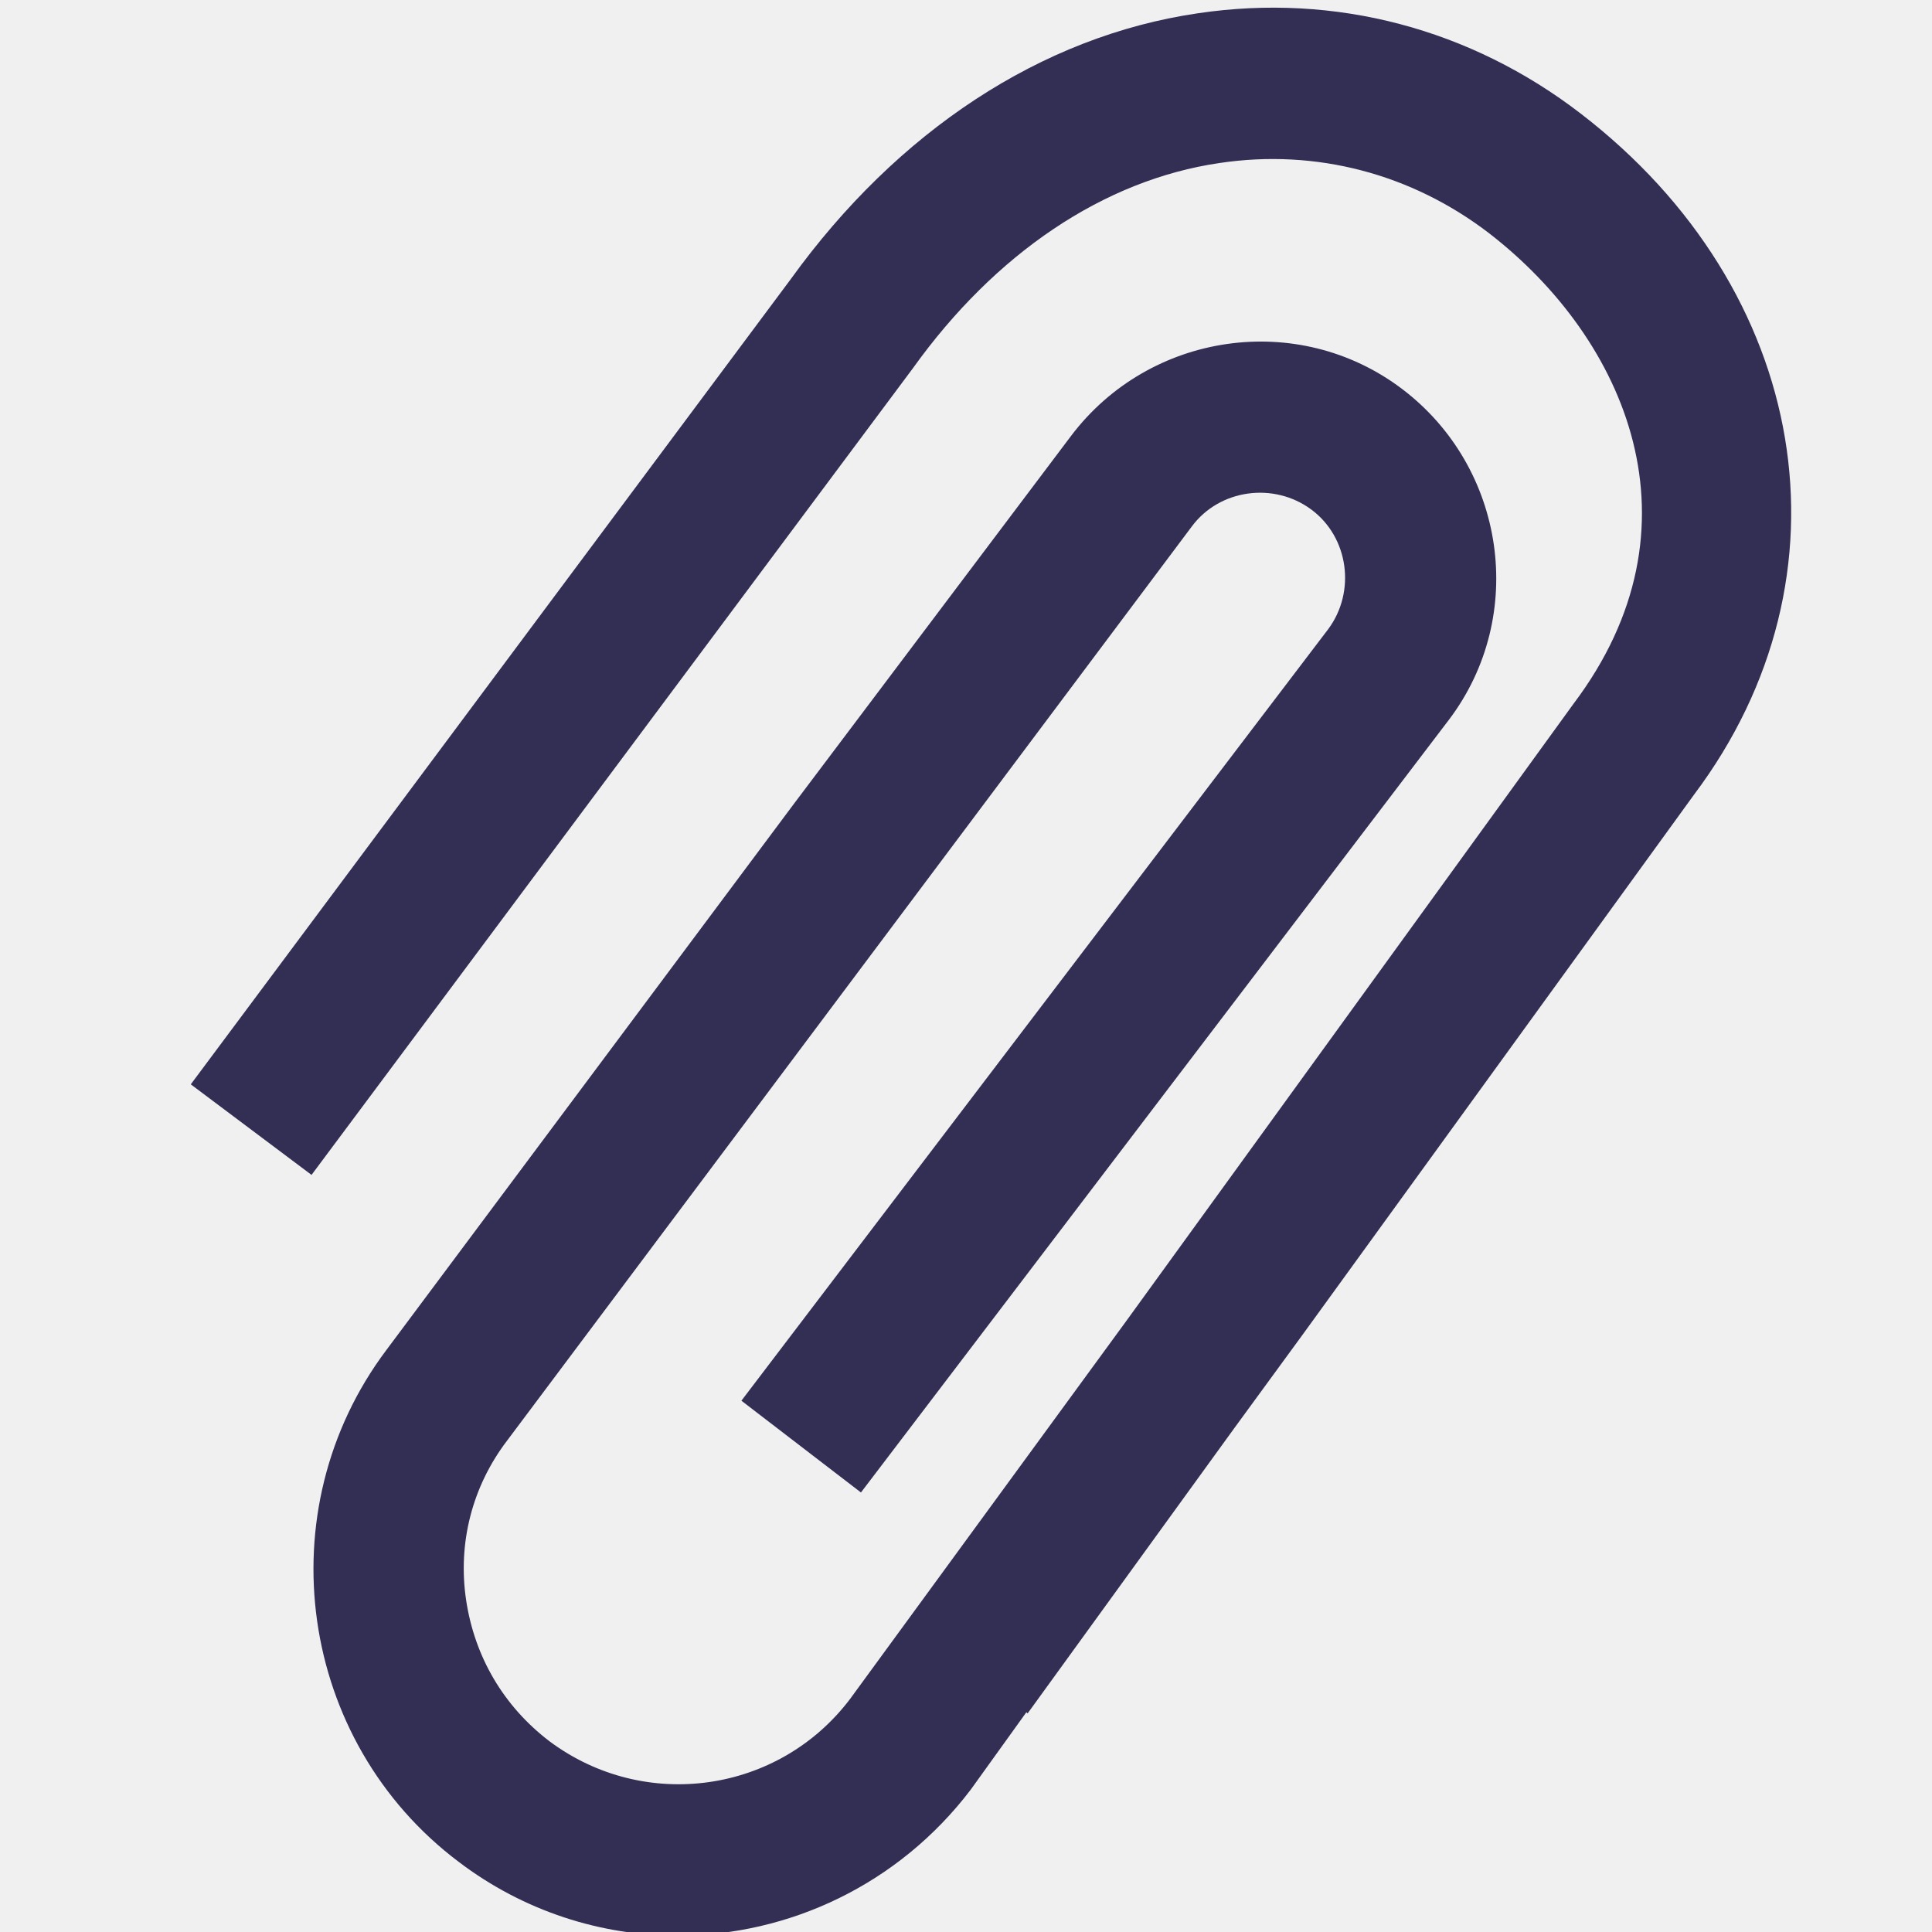
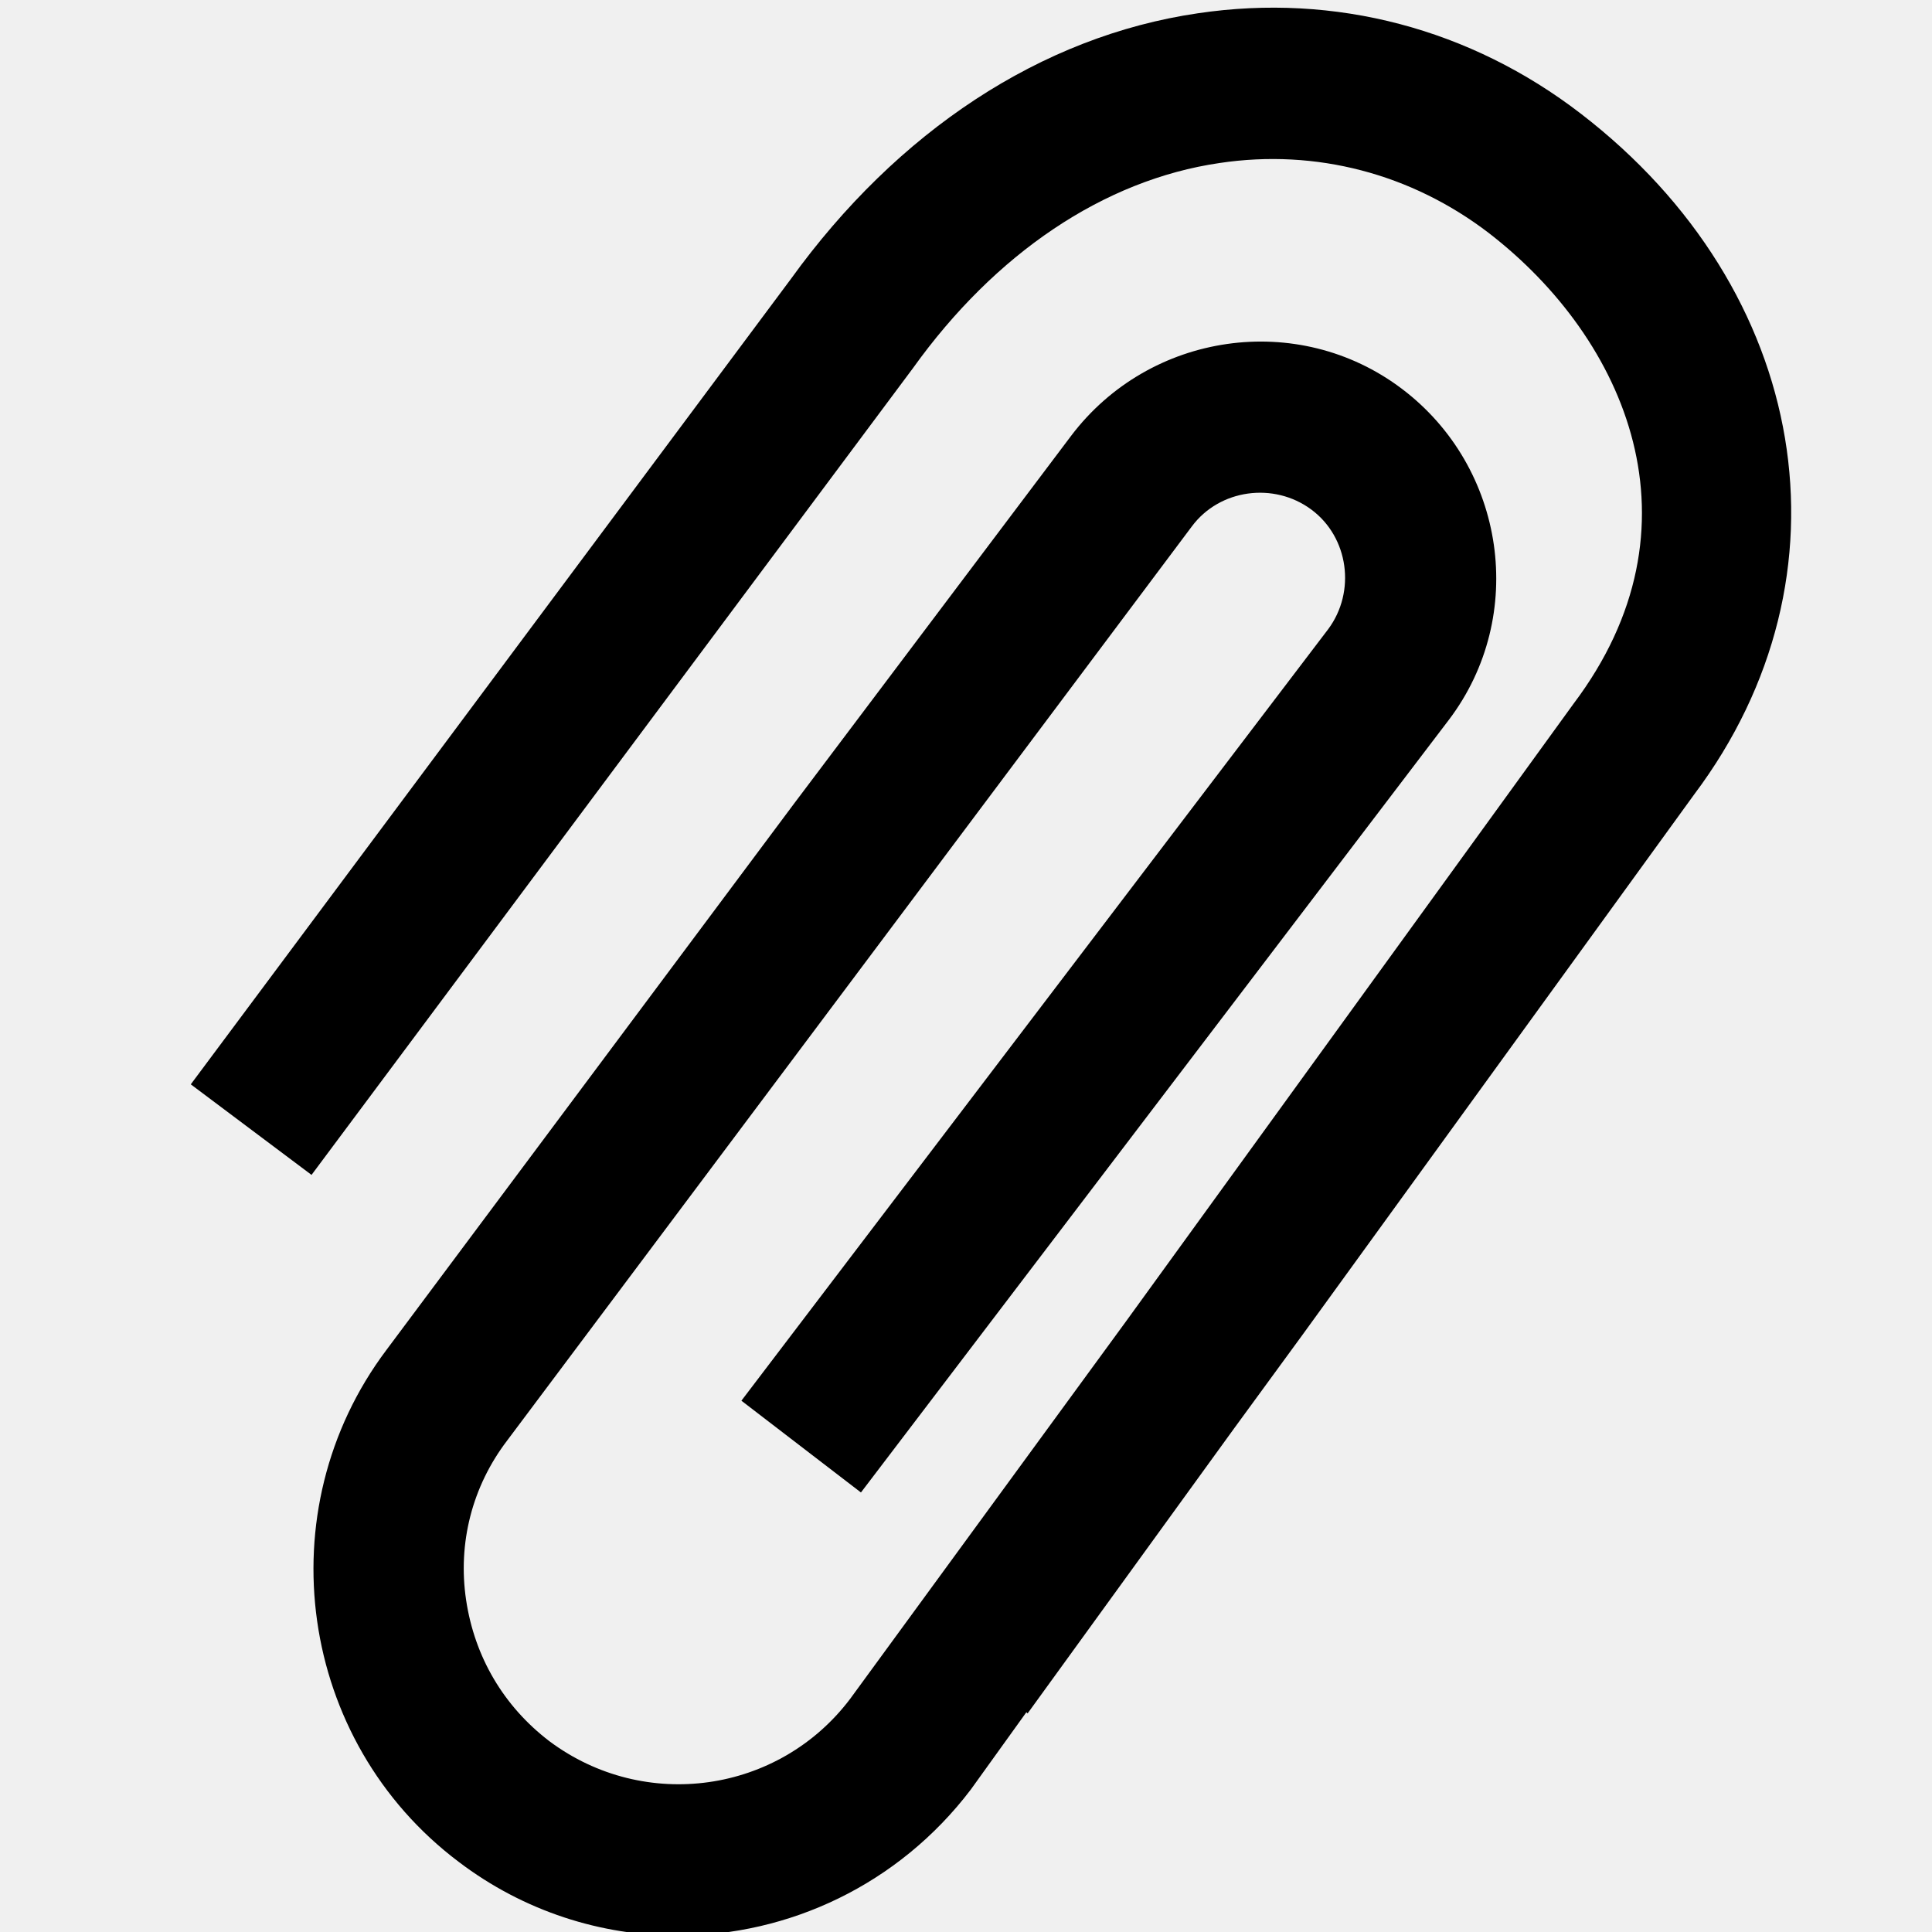
<svg xmlns="http://www.w3.org/2000/svg" viewBox="0 0 16 16" fill="none">
  <mask id="mask0" mask-type="alpha" maskUnits="userSpaceOnUse" x="1" y="0" width="14" height="17">
    <path d="M13.09 0.94C12.18 0.24 11.06 -0.06 9.92 0.11C8.62 0.3 7.43 1.09 6.55 2.31L1.58 8.98L2.58 9.73L7.56 3.05C8.24 2.1 9.14 1.49 10.1 1.35C10.9 1.23 11.69 1.44 12.33 1.93C13.47 2.81 14.14 4.36 13.03 5.83L9.32 10.95L7.04 14.07C6.45 14.85 5.34 15.01 4.55 14.42C4.17 14.13 3.93 13.72 3.86 13.25C3.79 12.78 3.91 12.31 4.2 11.93L9.87 4.36C10.1 4.05 10.55 3.99 10.86 4.22C11.17 4.45 11.23 4.9 11 5.21L6.14 11.6L7.13 12.36L12 5.96C12.65 5.1 12.47 3.87 11.61 3.22C10.75 2.57 9.52 2.75 8.87 3.61L6.58 6.65L3.2 11.18C2.2 12.51 2.47 14.42 3.8 15.42C4.34 15.83 4.98 16.03 5.61 16.03C6.53 16.03 7.44 15.61 8.04 14.82L8.5 14.18L8.51 14.19L10.22 11.83L10.79 11.05L14.03 6.58C15.39 4.77 14.99 2.4 13.09 0.94Z" fill="white" />
  </mask>
  <g mask="url(#mask0)">
-     <rect width="16" height="16" fill="#332E54" />
+     <rect width="16" height="16" fill="currentColor" />
  </g>
</svg>
